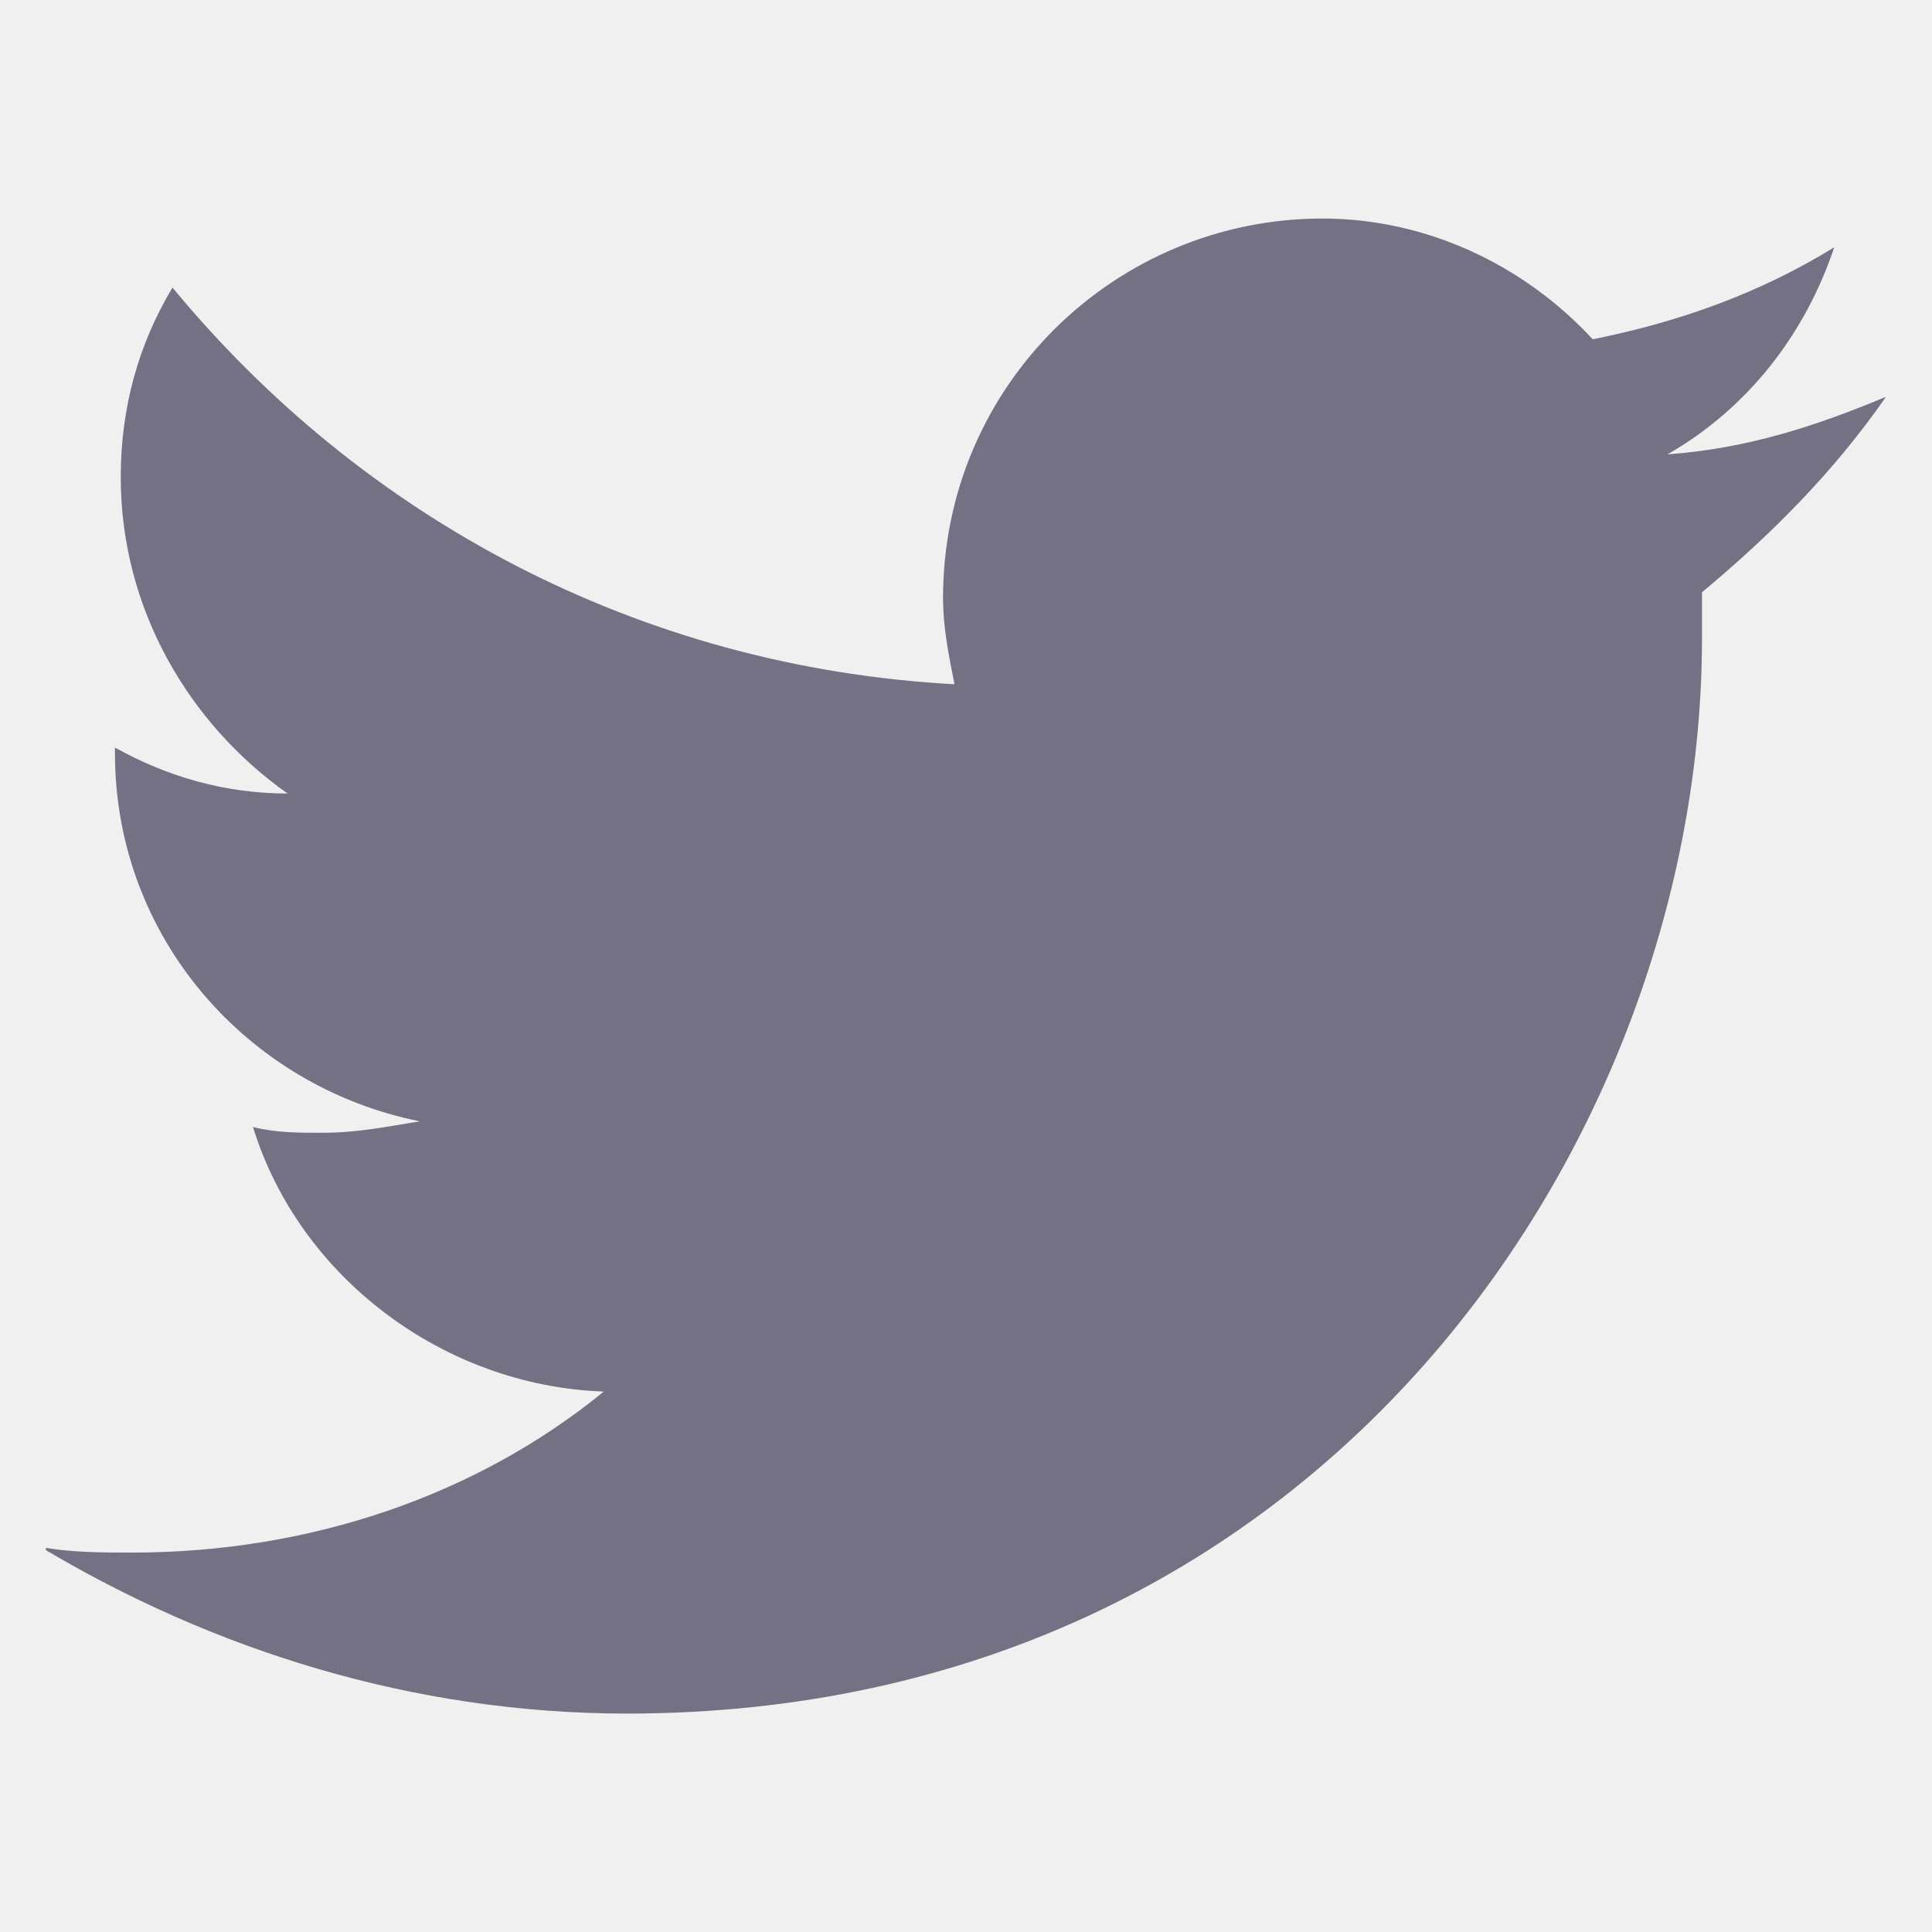
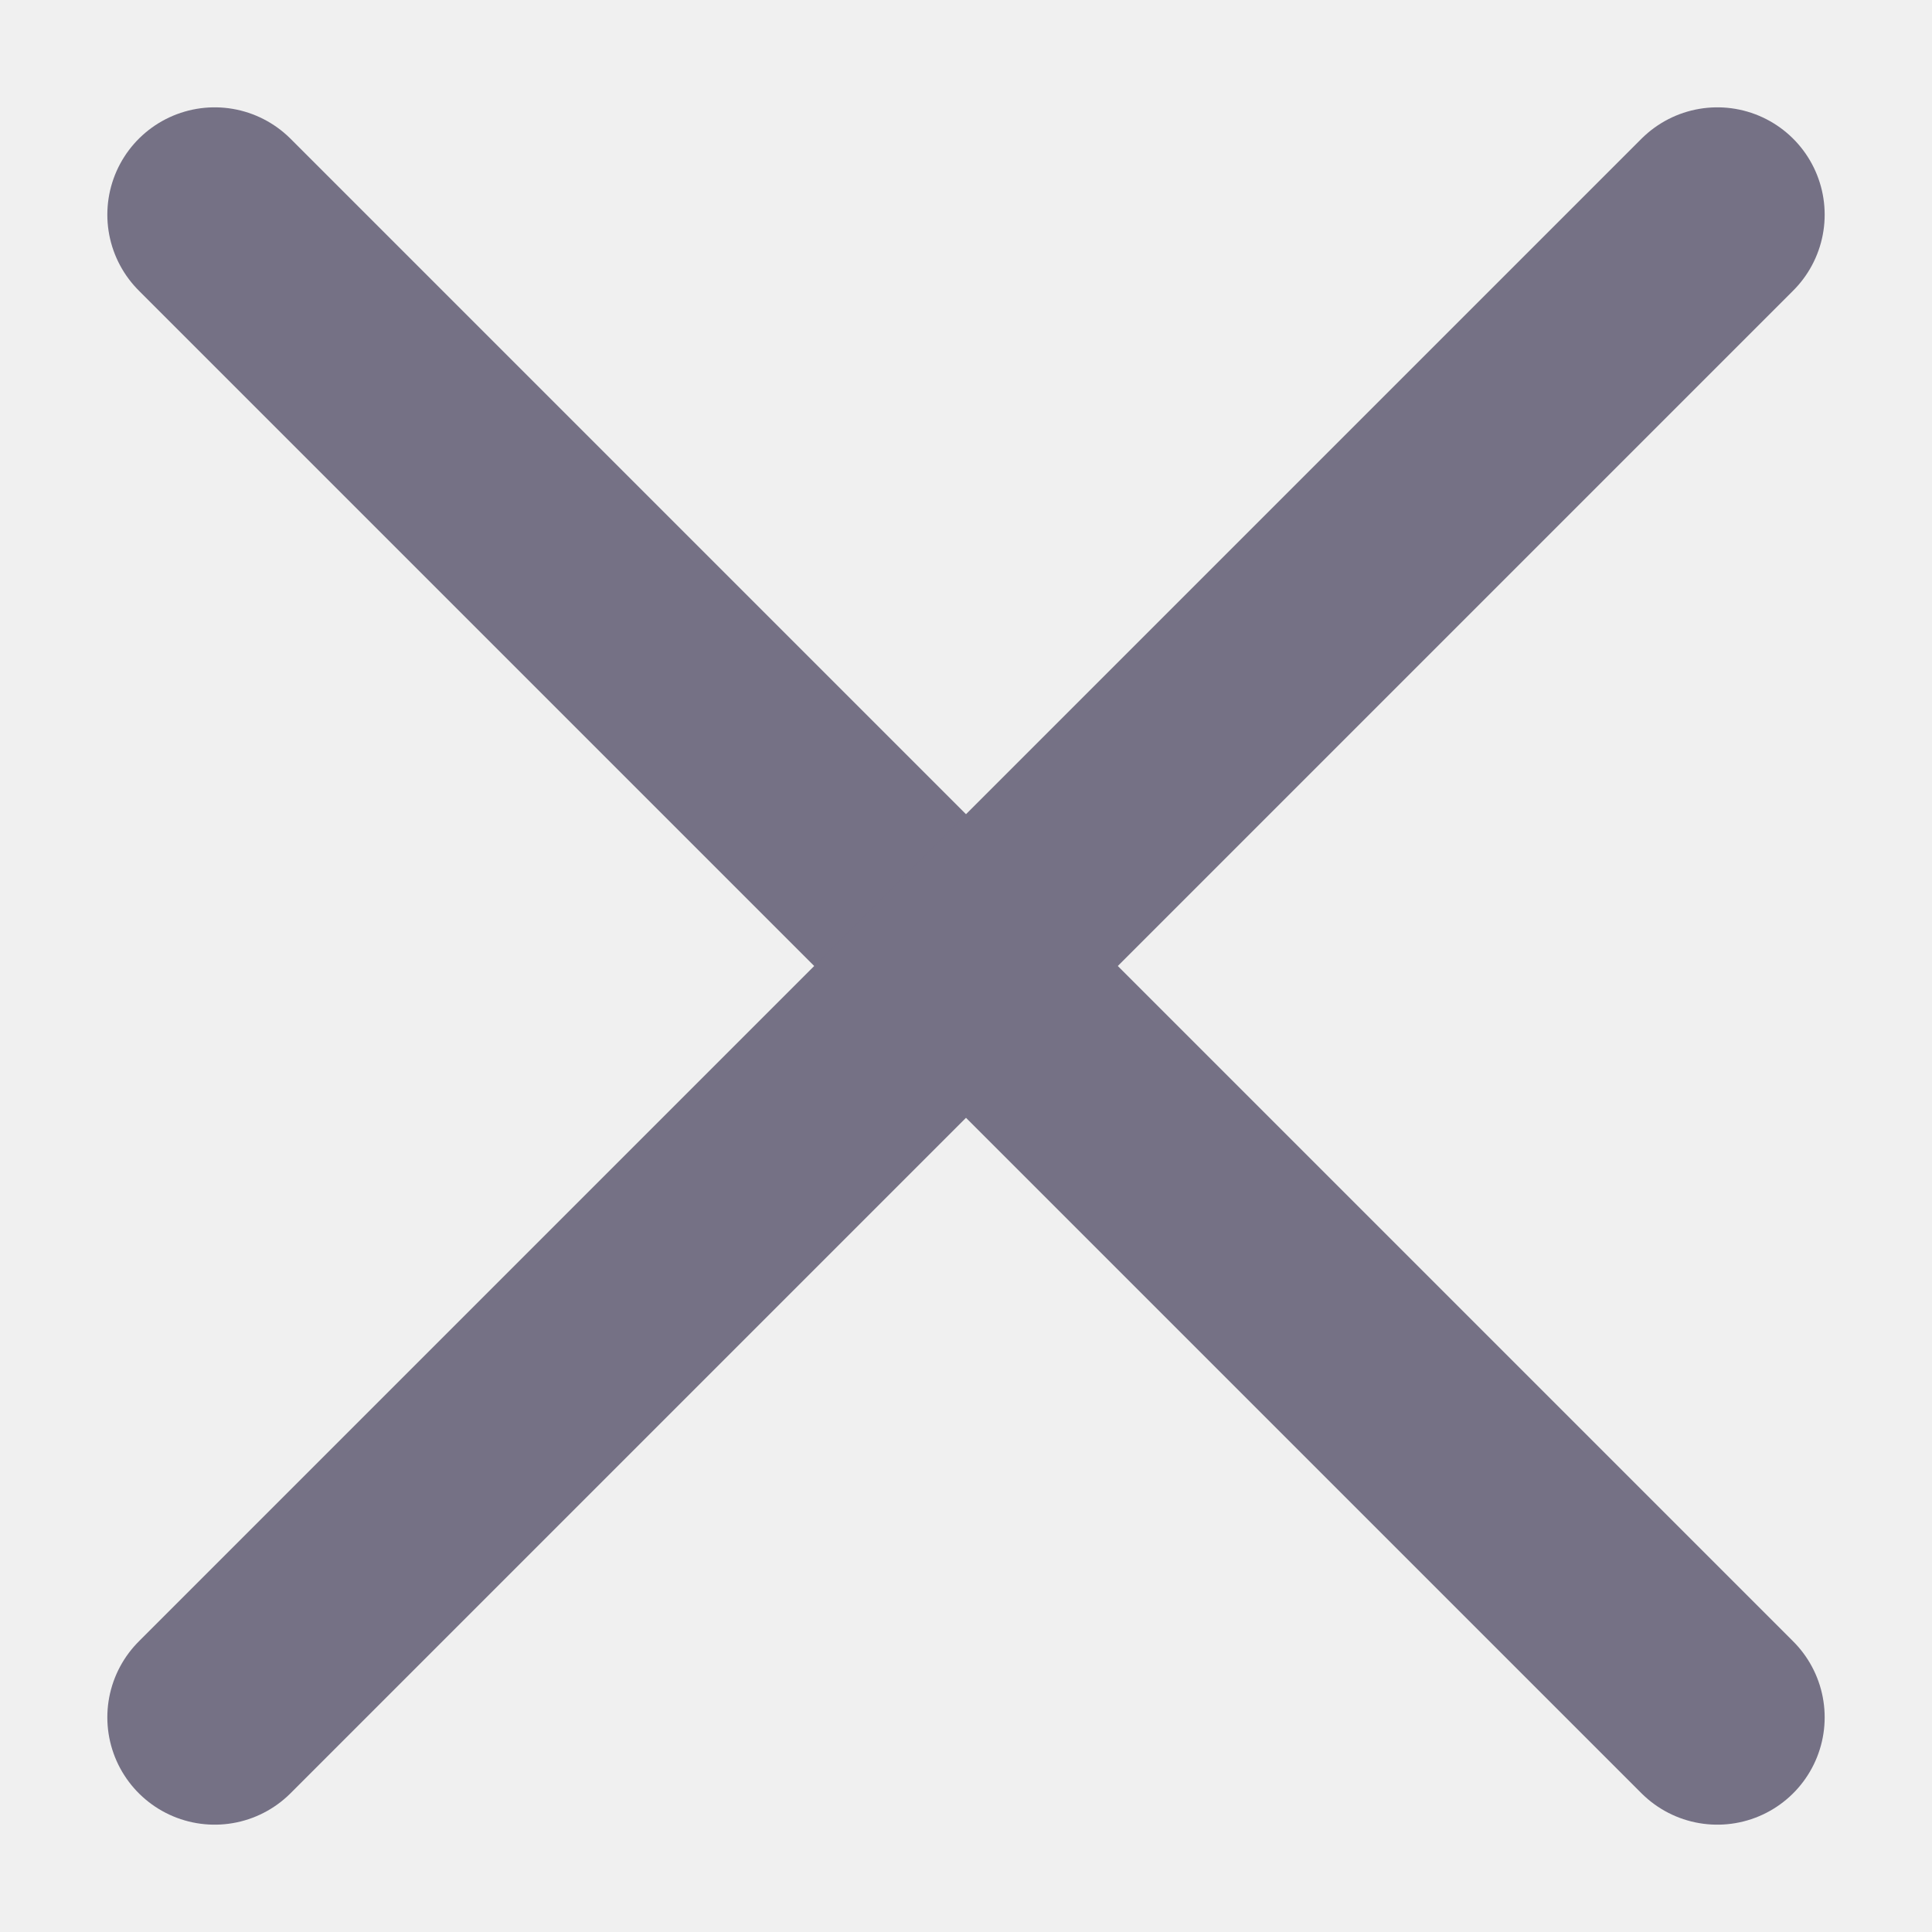
<svg xmlns="http://www.w3.org/2000/svg" width="18" height="18" viewBox="0 0 18 18" fill="none">
-   <g clip-path="url(#clip0_702_32808)">
-     <path d="M17.571 3.697C16.929 3.965 16.286 4.179 15.536 4.233C16.286 3.804 16.821 3.108 17.089 2.304C16.393 2.733 15.643 3 14.839 3.161C14.196 2.465 13.286 2.036 12.321 2.036C10.393 2.036 8.786 3.59 8.786 5.572C8.786 5.84 8.839 6.108 8.893 6.375C5.946 6.215 3.375 4.822 1.607 2.679C1.286 3.215 1.125 3.804 1.125 4.447C1.125 5.679 1.768 6.75 2.679 7.393C2.089 7.393 1.554 7.233 1.071 6.965V7.018C1.071 8.733 2.304 10.125 3.911 10.447C3.589 10.5 3.321 10.554 3 10.554C2.786 10.554 2.571 10.554 2.357 10.5C2.786 11.893 4.125 12.911 5.625 12.965C4.446 13.929 2.893 14.465 1.232 14.465C0.964 14.465 0.643 14.465 0.375 14.411C1.982 15.375 3.857 15.965 5.839 15.965C12.321 15.965 15.857 10.608 15.857 5.947C15.857 5.786 15.857 5.625 15.857 5.518C16.5 4.983 17.089 4.393 17.571 3.697Z" fill="#757185" />
+   <g clip-path="url(#clip0)">
+     <path d="M2 2L16 16" stroke="#757185" stroke-width="2" stroke-linecap="round" />
+     <path d="M16 2L2 16" stroke="#757185" stroke-width="2" stroke-linecap="round" />
  </g>
  <defs>
-     <clipPath id="clip0_702_32808">
-       <rect width="17.143" height="17.143" fill="white" transform="translate(0.427734 0.428711)" />
+     <clipPath id="clip0">
+       <rect width="18" height="18" fill="white" />
    </clipPath>
  </defs>
</svg>
